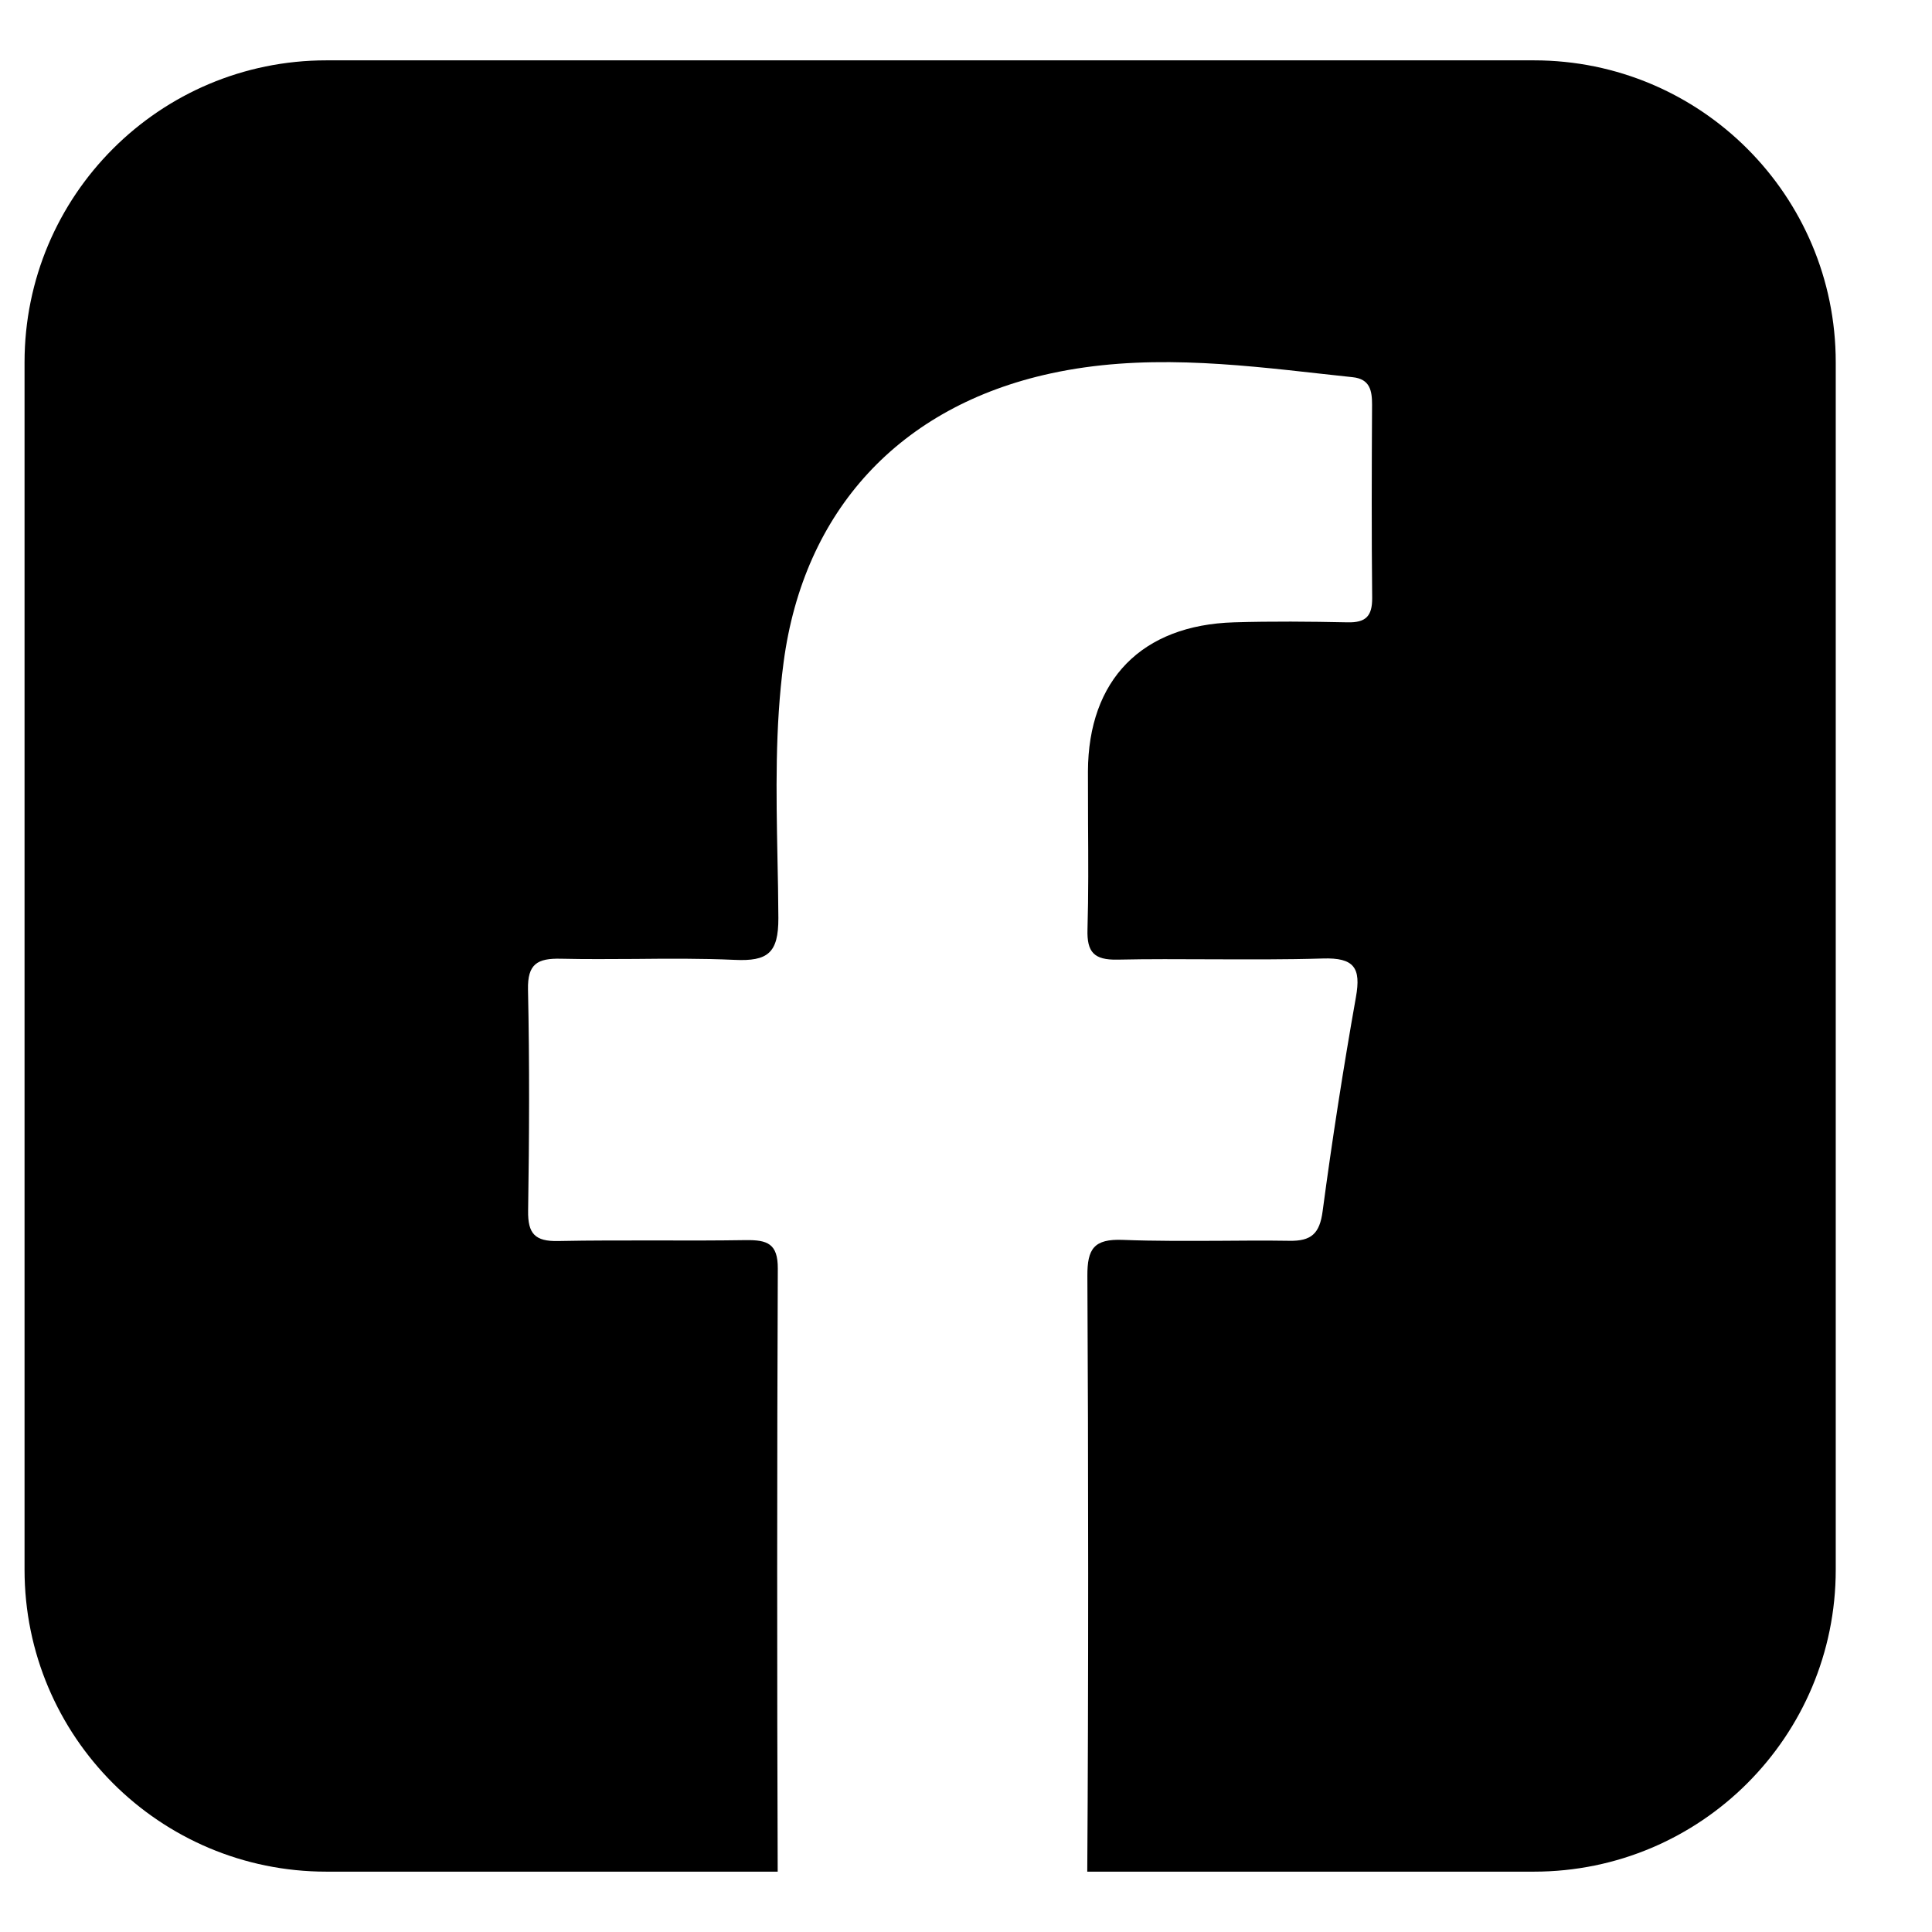
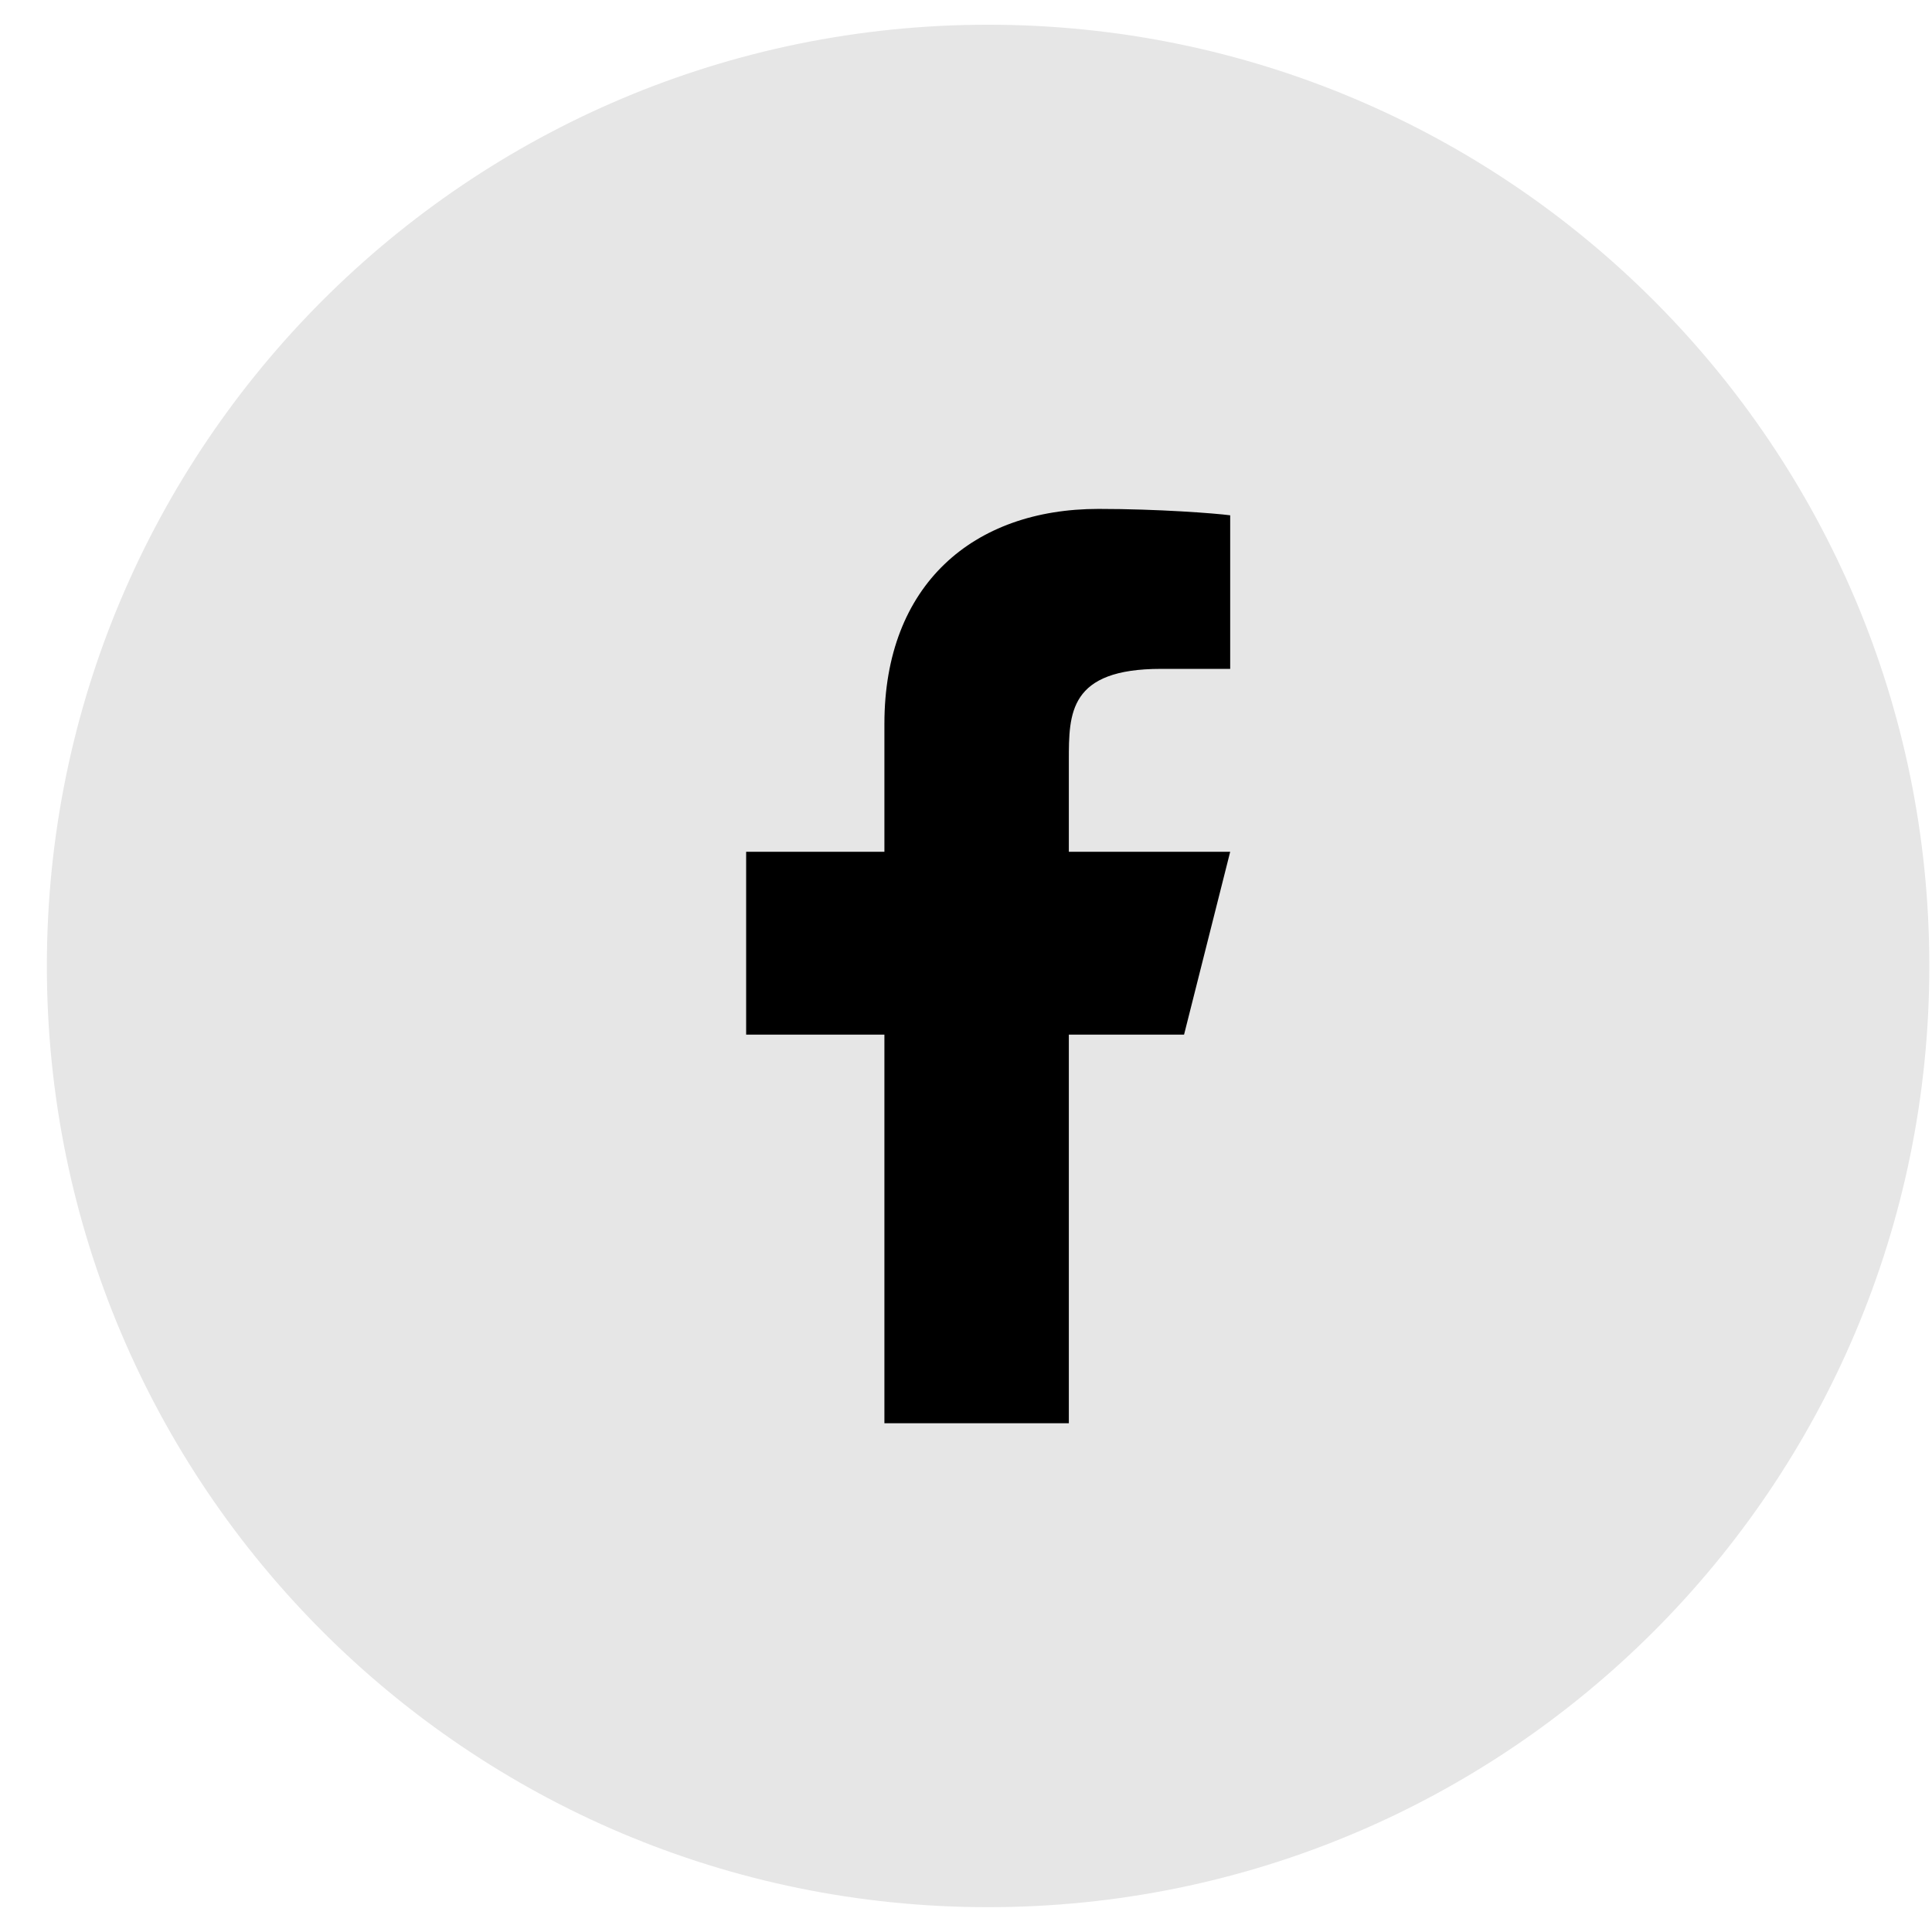
- <svg xmlns="http://www.w3.org/2000/svg" width="17" height="17" viewBox="0 0 17 17" fill="none">
-   <path fill-rule="evenodd" clip-rule="evenodd" d="M2.872 0.531C1.405 0.531 0.216 1.72 0.216 3.188V13.812C0.216 15.28 1.405 16.469 2.872 16.469H13.497C14.964 16.469 16.153 15.28 16.153 13.812V3.188C16.153 1.72 14.964 0.531 13.497 0.531H2.872ZM9.567 16.469C9.578 14.905 9.577 12.791 9.568 11.226C9.567 10.988 9.626 10.9 9.88 10.91C10.163 10.921 10.447 10.919 10.731 10.918C10.935 10.916 11.14 10.915 11.344 10.918C11.538 10.922 11.612 10.855 11.638 10.658C11.722 10.028 11.82 9.4 11.931 8.774C11.977 8.517 11.917 8.425 11.639 8.434C11.313 8.444 10.986 8.442 10.659 8.441C10.383 8.44 10.108 8.438 9.832 8.444C9.626 8.448 9.563 8.378 9.569 8.178C9.578 7.869 9.576 7.56 9.574 7.251C9.574 7.097 9.573 6.943 9.573 6.788C9.576 5.982 10.046 5.5 10.859 5.476C11.191 5.466 11.523 5.469 11.856 5.476C12.018 5.48 12.075 5.422 12.074 5.261C12.068 4.695 12.07 4.128 12.073 3.562C12.073 3.439 12.056 3.335 11.902 3.319C11.814 3.31 11.725 3.3 11.636 3.29C10.841 3.201 10.046 3.112 9.245 3.286C7.916 3.575 7.072 4.493 6.895 5.828C6.819 6.401 6.83 6.974 6.841 7.548C6.845 7.725 6.848 7.901 6.849 8.078C6.85 8.386 6.756 8.46 6.463 8.446C6.172 8.433 5.88 8.435 5.588 8.438C5.371 8.439 5.154 8.441 4.936 8.436C4.728 8.431 4.641 8.482 4.646 8.708C4.66 9.357 4.657 10.005 4.647 10.654C4.644 10.854 4.706 10.925 4.913 10.92C5.203 10.914 5.493 10.915 5.784 10.915C6.044 10.916 6.304 10.916 6.564 10.912C6.751 10.91 6.845 10.942 6.844 11.162C6.837 12.768 6.837 14.863 6.843 16.469H9.567Z" fill="black" />
+ <svg xmlns="http://www.w3.org/2000/svg" width="39" height="39" viewBox="0 0 39 39" fill="none">
+   <circle opacity="0.1" cx="19.946" cy="19.499" r="19" fill="black" />
+   <path d="M21.576 20.885H23.902L24.833 17.194H21.576V15.348C21.576 14.398 21.576 13.502 23.437 13.502H24.833V10.402C24.53 10.362 23.384 10.273 22.174 10.273C19.648 10.273 17.853 11.802 17.853 14.61V17.194H15.062V20.885H17.853V28.73H21.576V20.885Z" fill="black" />
</svg>
